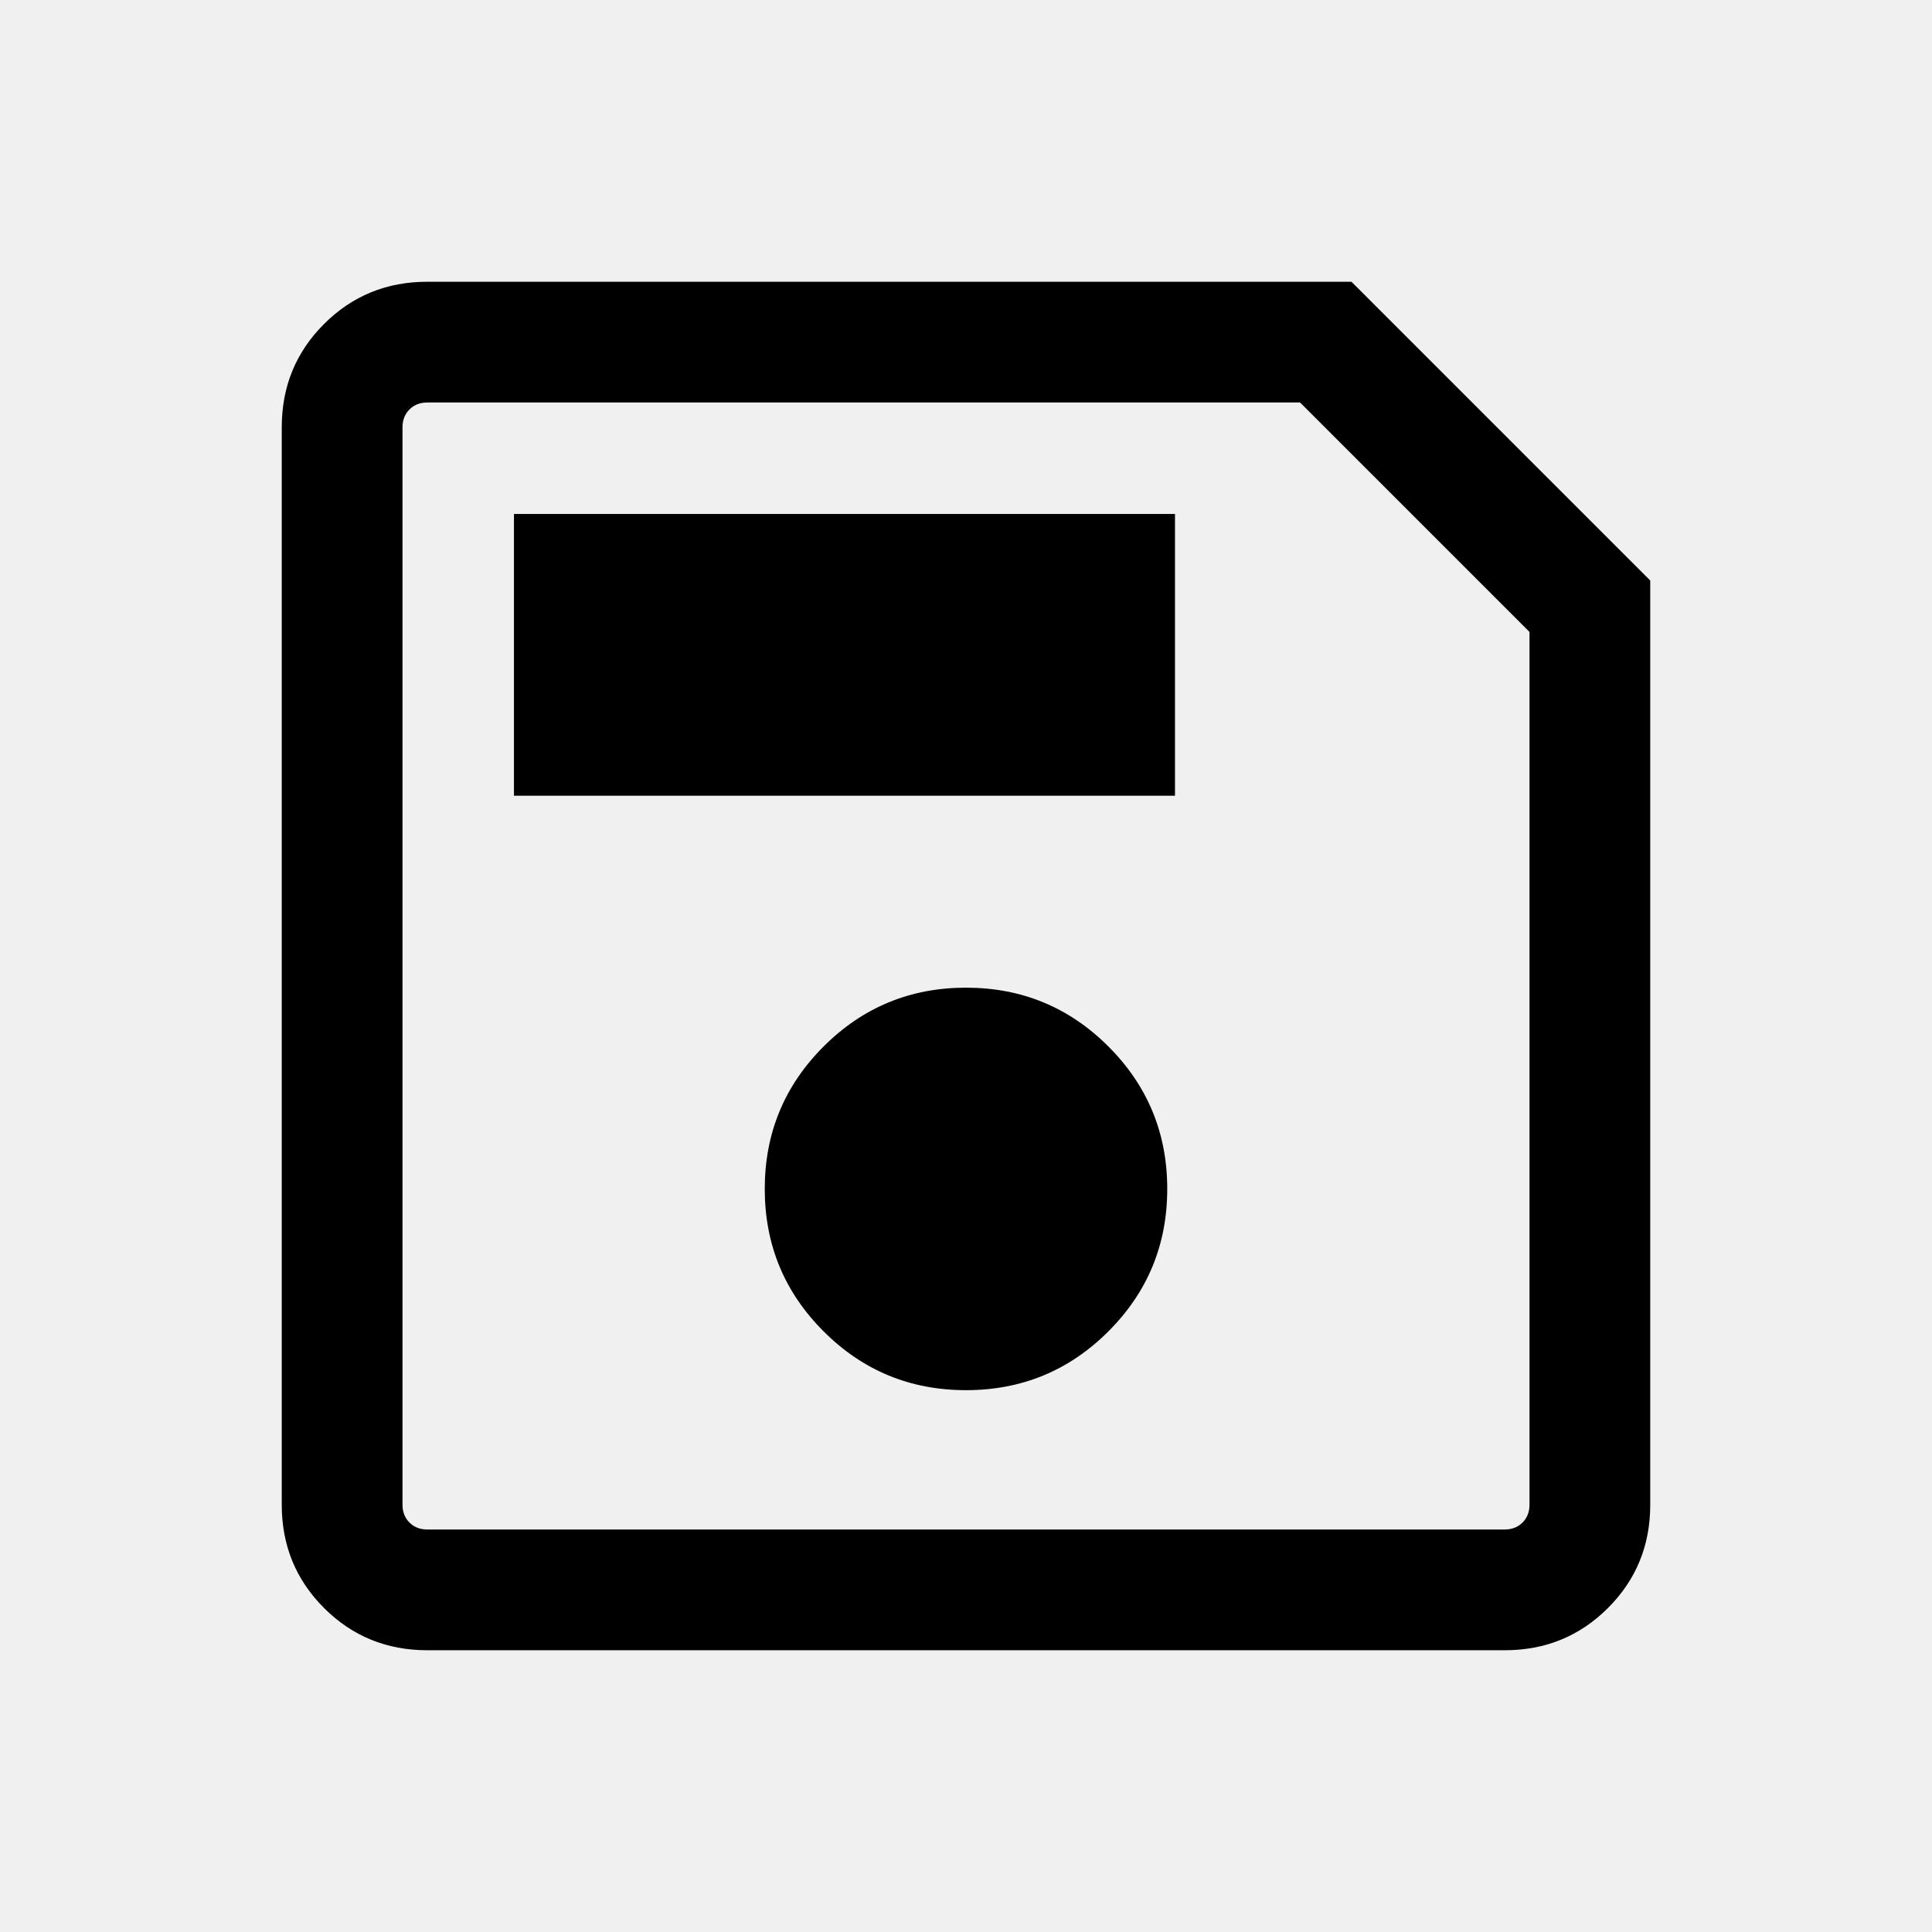
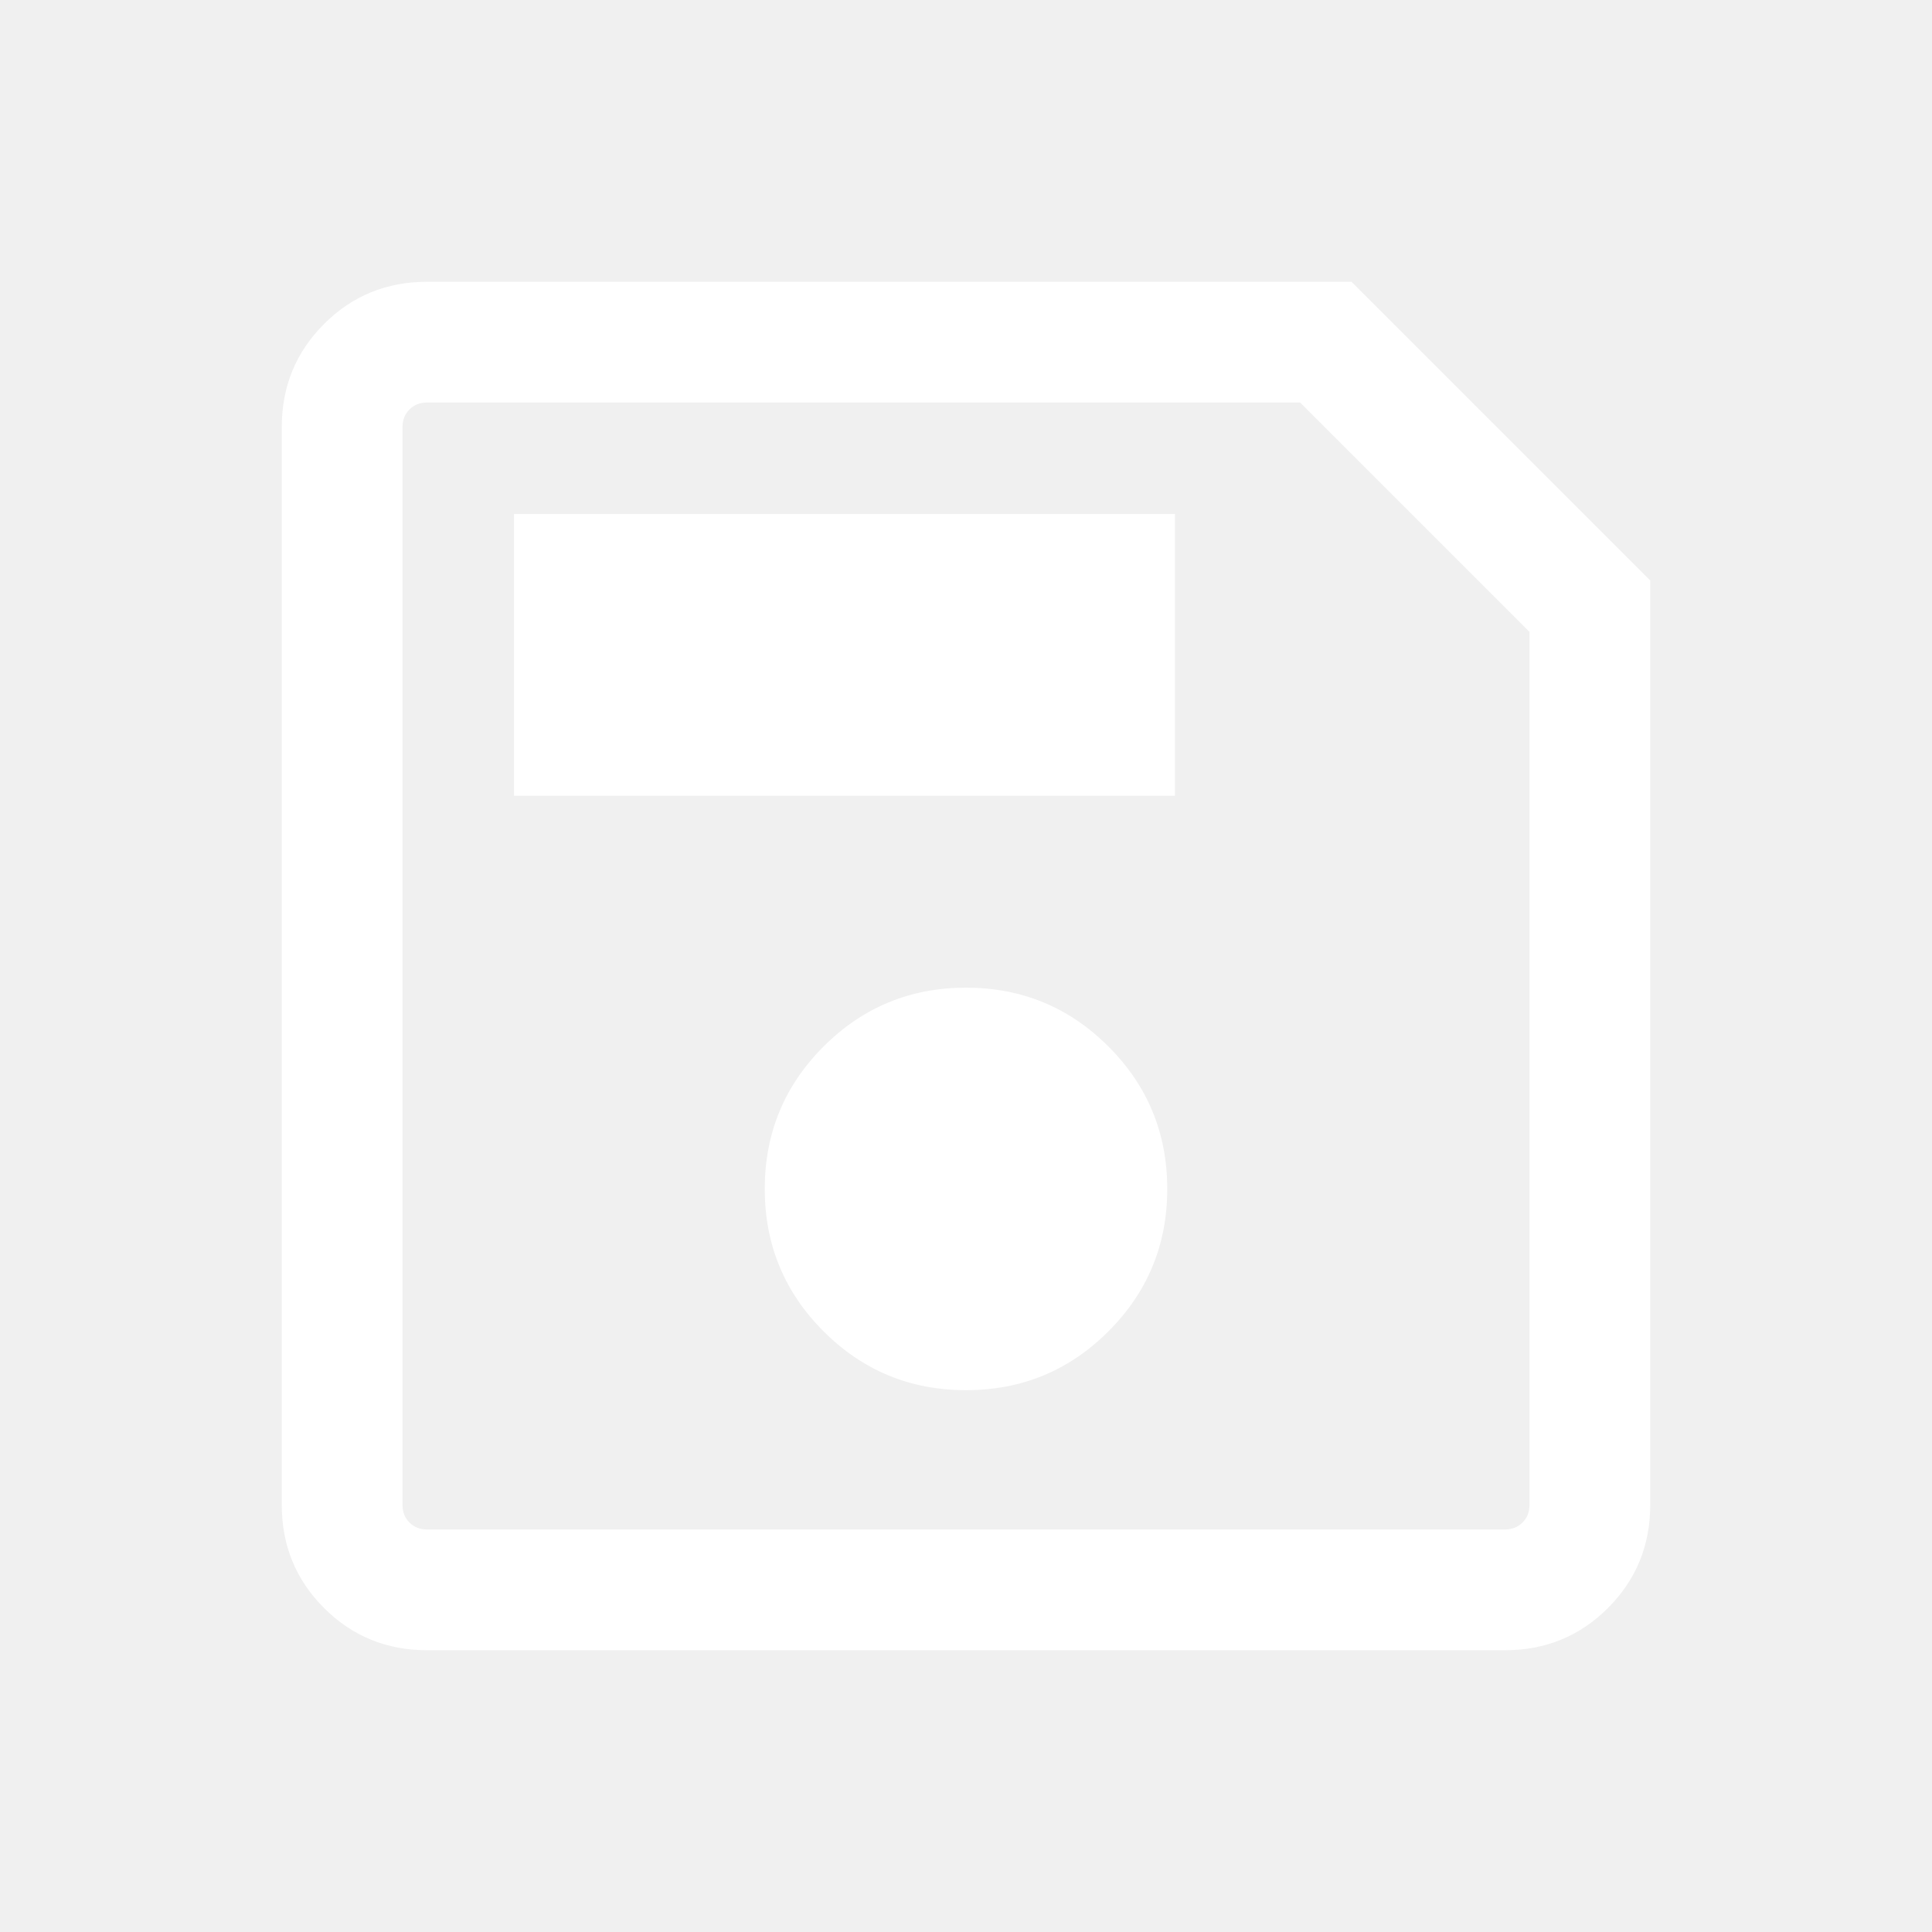
- <svg xmlns="http://www.w3.org/2000/svg" height="24" viewBox="0 -960 960 960" width="24">
+ <svg xmlns="http://www.w3.org/2000/svg" fill="white" height="24" viewBox="0 -960 960 960" width="24">
  <path d="M819.999-671.538v459.229q0 30.308-21 51.308t-51.308 21H212.309q-30.308 0-51.308-21t-21-51.308v-535.382q0-30.308 21-51.308t51.308-21h459.229l148.461 148.461ZM760-646 646-760H212.309q-5.385 0-8.847 3.462-3.462 3.462-3.462 8.847v535.382q0 5.385 3.462 8.847 3.462 3.462 8.847 3.462h535.382q5.385 0 8.847-3.462 3.462-3.462 3.462-8.847V-646ZM480-269.233q41.538 0 70.768-29.23 29.231-29.231 29.231-70.768 0-41.538-29.231-70.769-29.23-29.23-70.768-29.23T409.232-440q-29.231 29.231-29.231 70.769 0 41.537 29.231 70.768 29.23 29.23 70.768 29.23ZM255.386-564.616h328.459v-139.998H255.386v139.998ZM200-646V-200-760v114Z" />
</svg>
